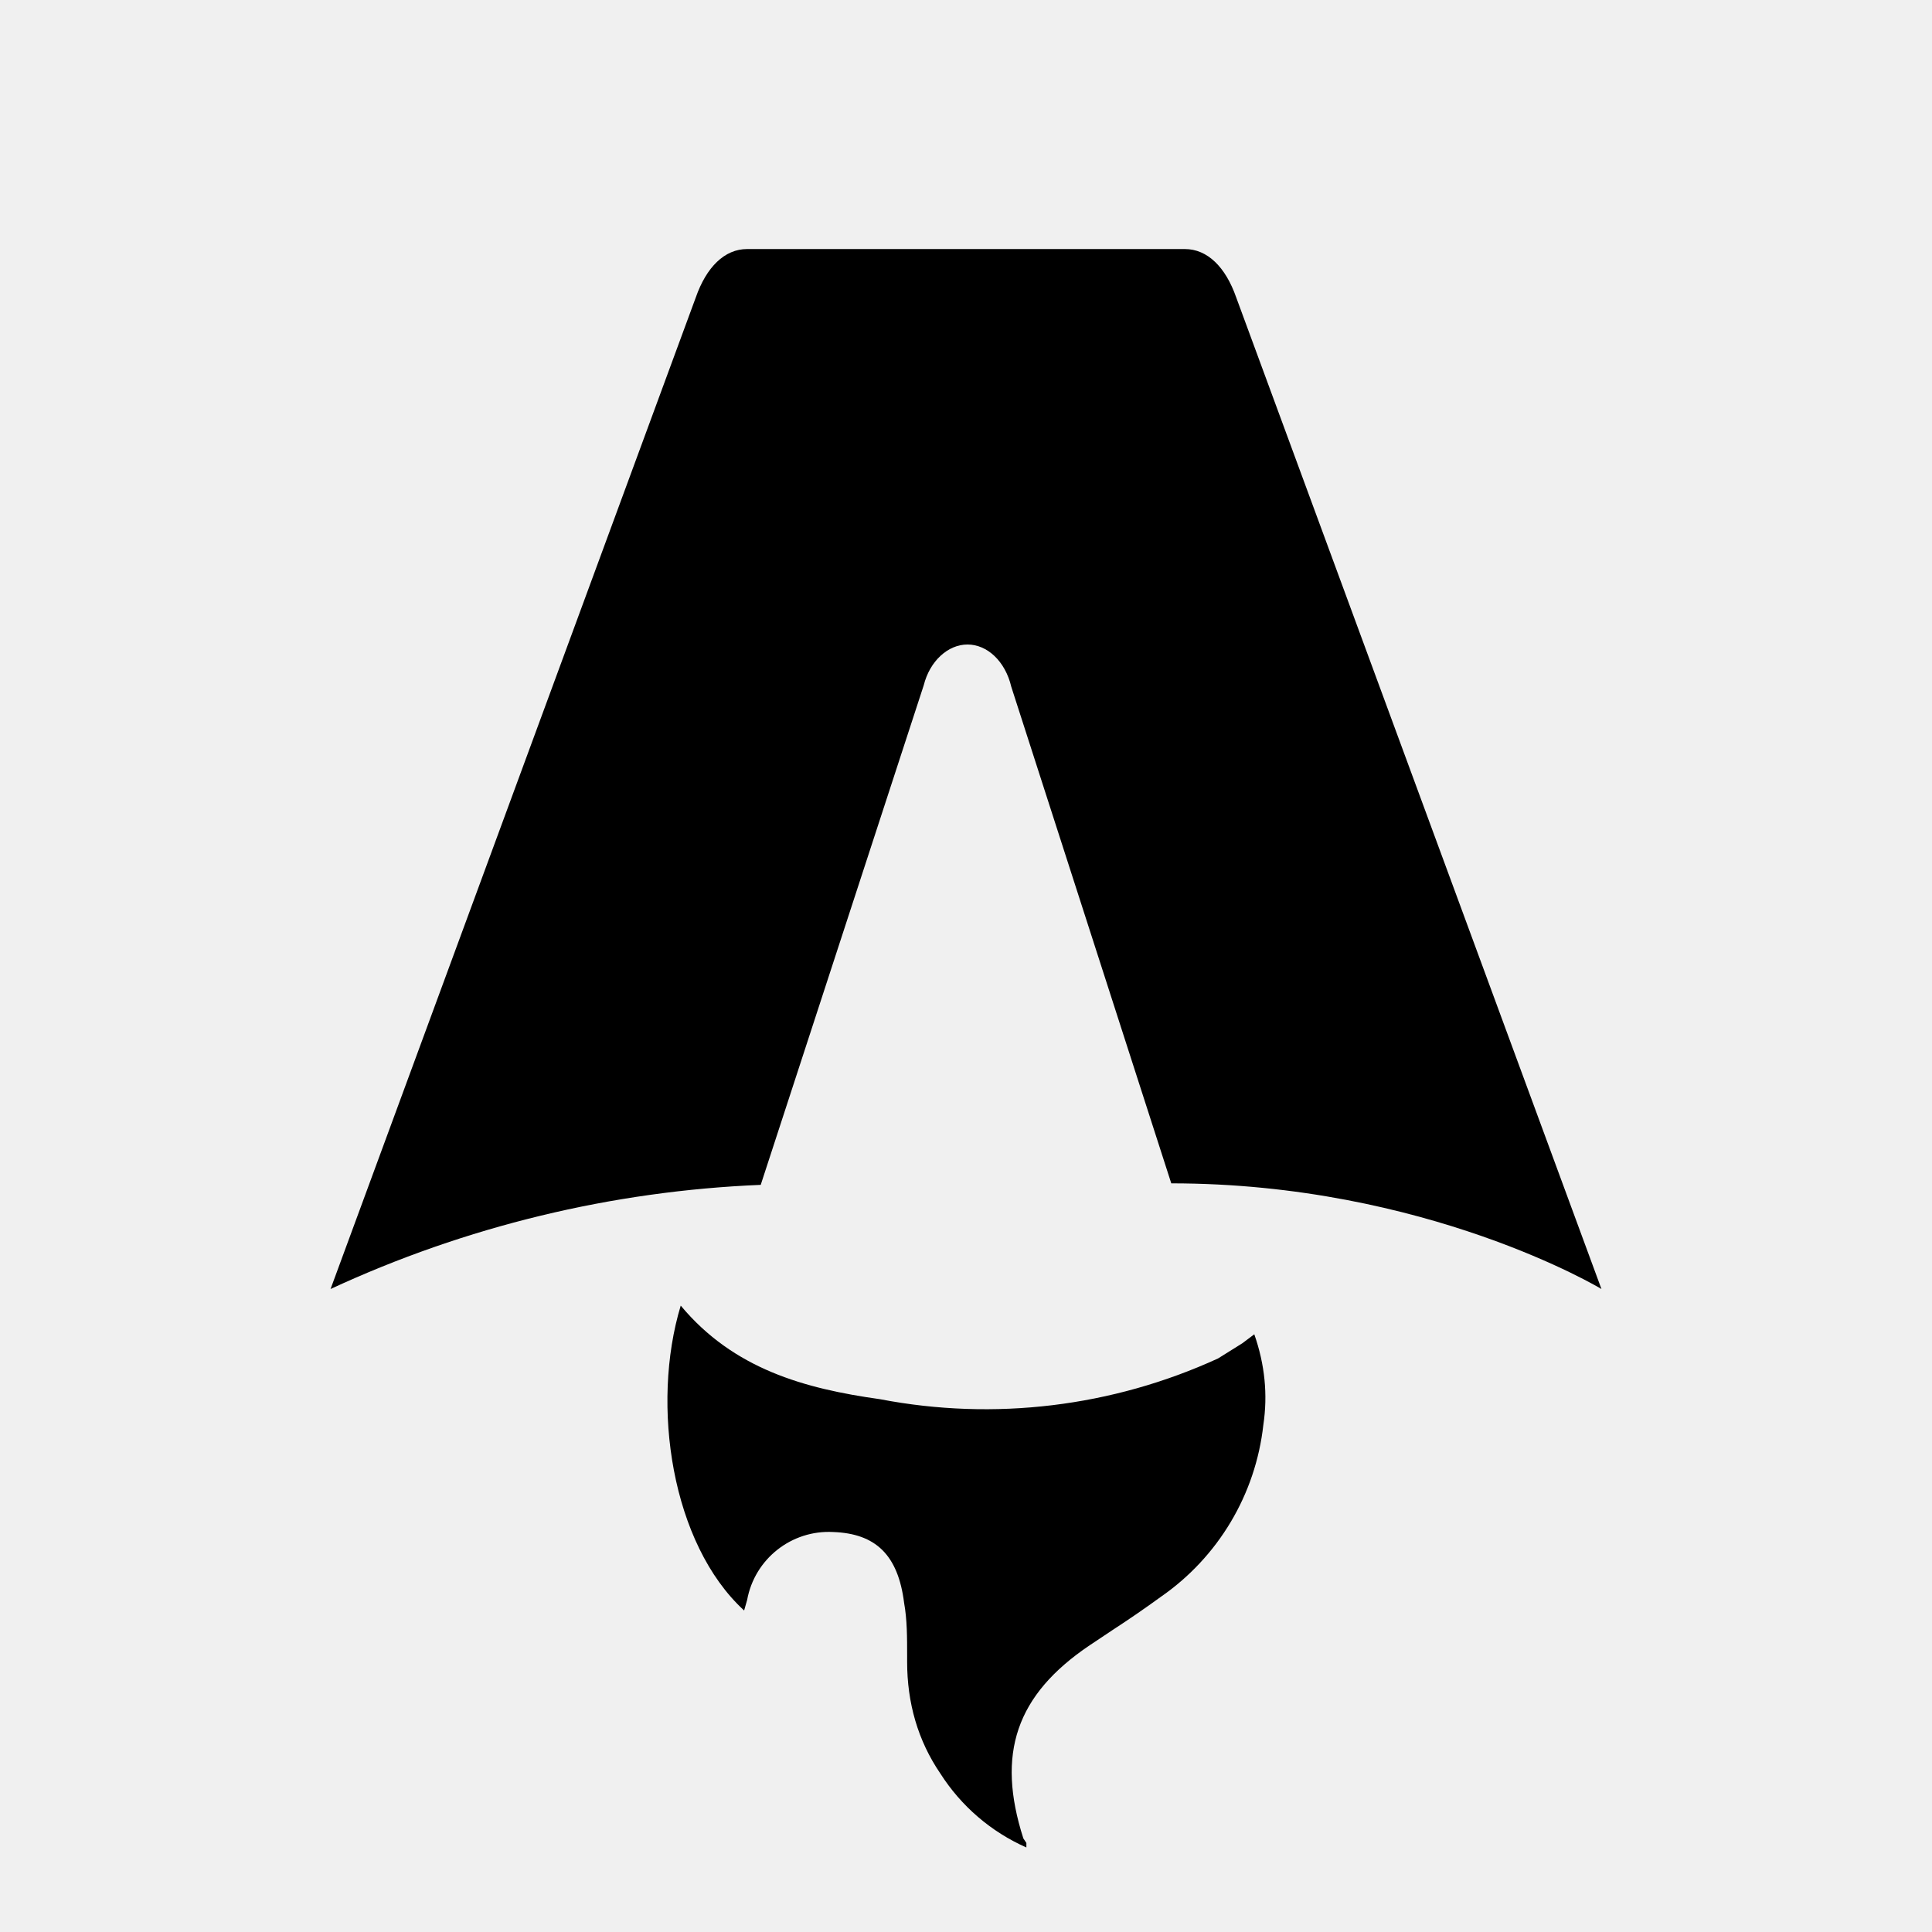
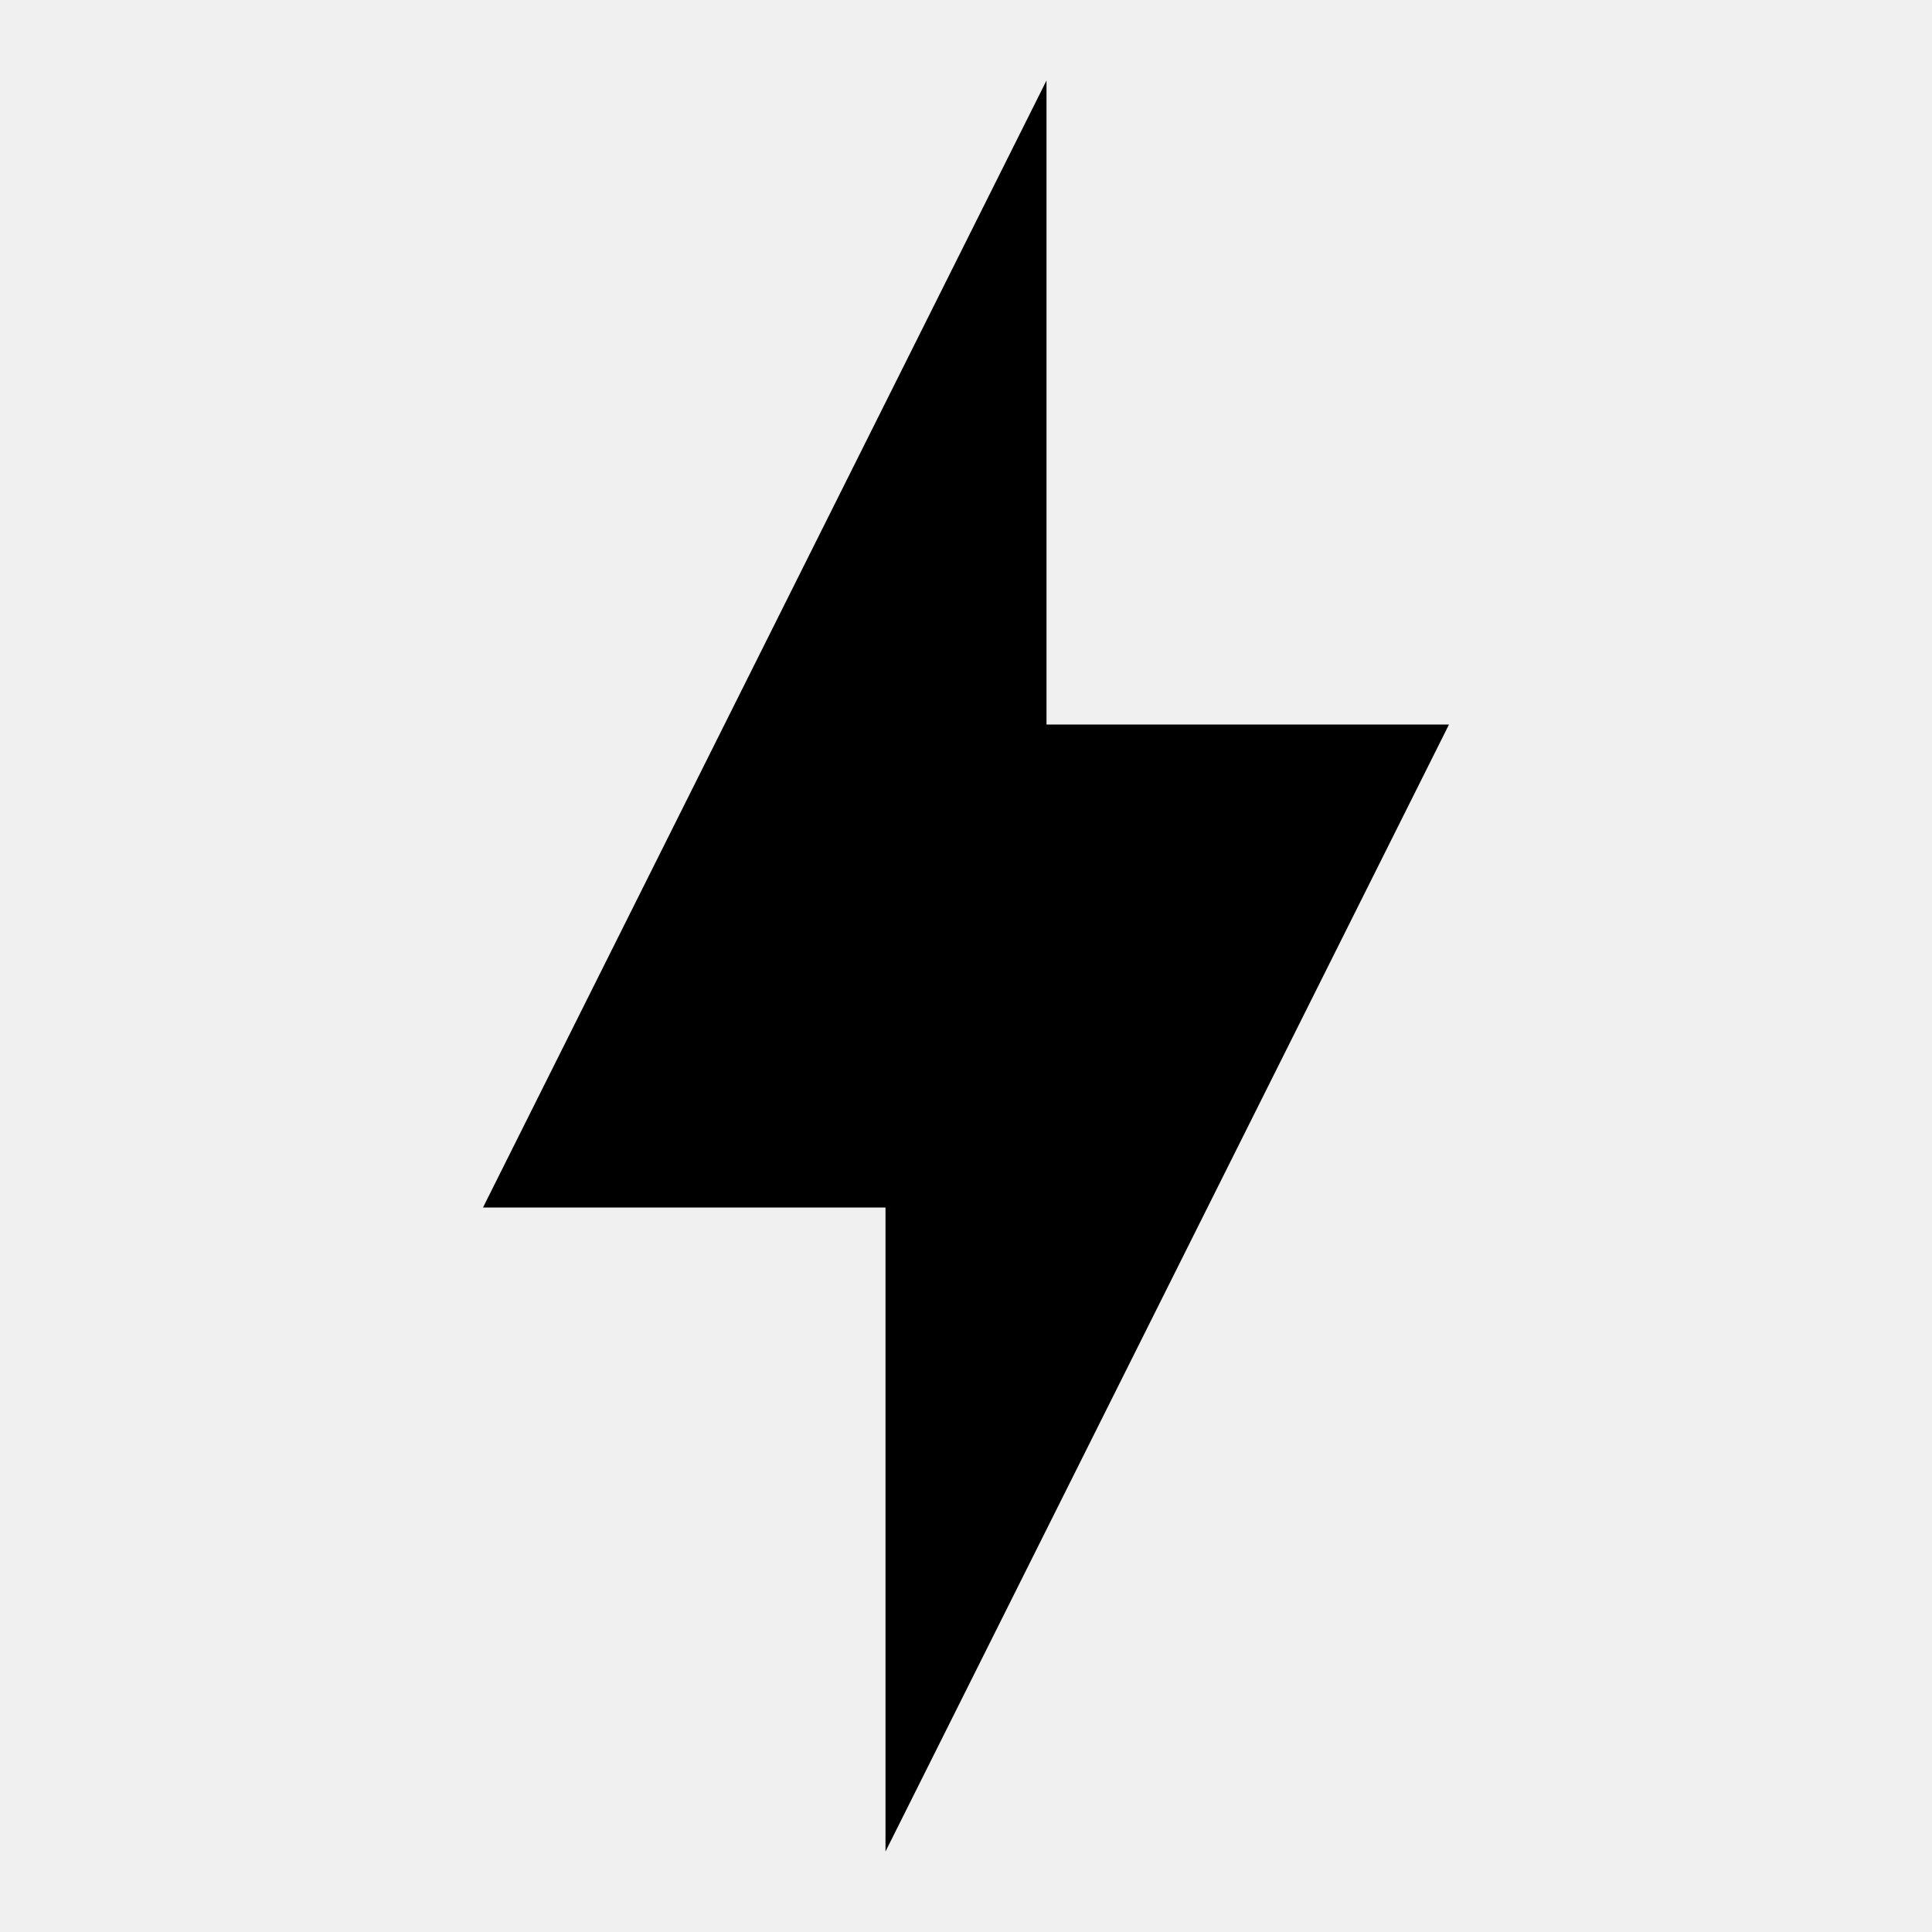
- <svg xmlns="http://www.w3.org/2000/svg" fill="none" viewBox="0 0 128 128">
-   <path d="M50.4 78.5a75.1 75.1 0 0 0-28.5 6.9l24.2-65.7c.7-2 1.9-3.2 3.4-3.2h29c1.5 0 2.7 1.2 3.4 3.2l24.2 65.7s-11.6-7-28.5-7L67 45.5c-.4-1.7-1.6-2.8-2.9-2.8-1.3 0-2.5 1.1-2.9 2.7L50.4 78.5Zm-1.1 28.2Zm-4.2-20.2c-2 6.6-.6 15.8 4.2 20.2a17.5 17.5 0 0 1 .2-.7 5.5 5.5 0 0 1 5.7-4.5c2.8.1 4.3 1.5 4.7 4.7.2 1.1.2 2.3.2 3.5v.4c0 2.7.7 5.2 2.2 7.4a13 13 0 0 0 5.7 4.9v-.3l-.2-.3c-1.8-5.6-.5-9.5 4.4-12.8l1.5-1a73 73 0 0 0 3.2-2.2 16 16 0 0 0 6.8-11.4c.3-2 .1-4-.6-6l-.8.6-1.6 1a37 37 0 0 1-22.4 2.7c-5-.7-9.7-2-13.2-6.2Z" />
-   <style>
-         path { fill: #000; }
-         @media (prefers-color-scheme: dark) {
-             path { fill: #FFF; }
-         }
-     </style>
+ <svg xmlns="http://www.w3.org/2000/svg" width="24" height="24" viewBox="0 0 24 24">
+   <rect x="0" y="0" width="24" height="24" fill="none" stroke="none" />
+   <path fill="currentColor" d="M11 15H6l7-14v8h5l-7 14v-8Z" />
</svg>
